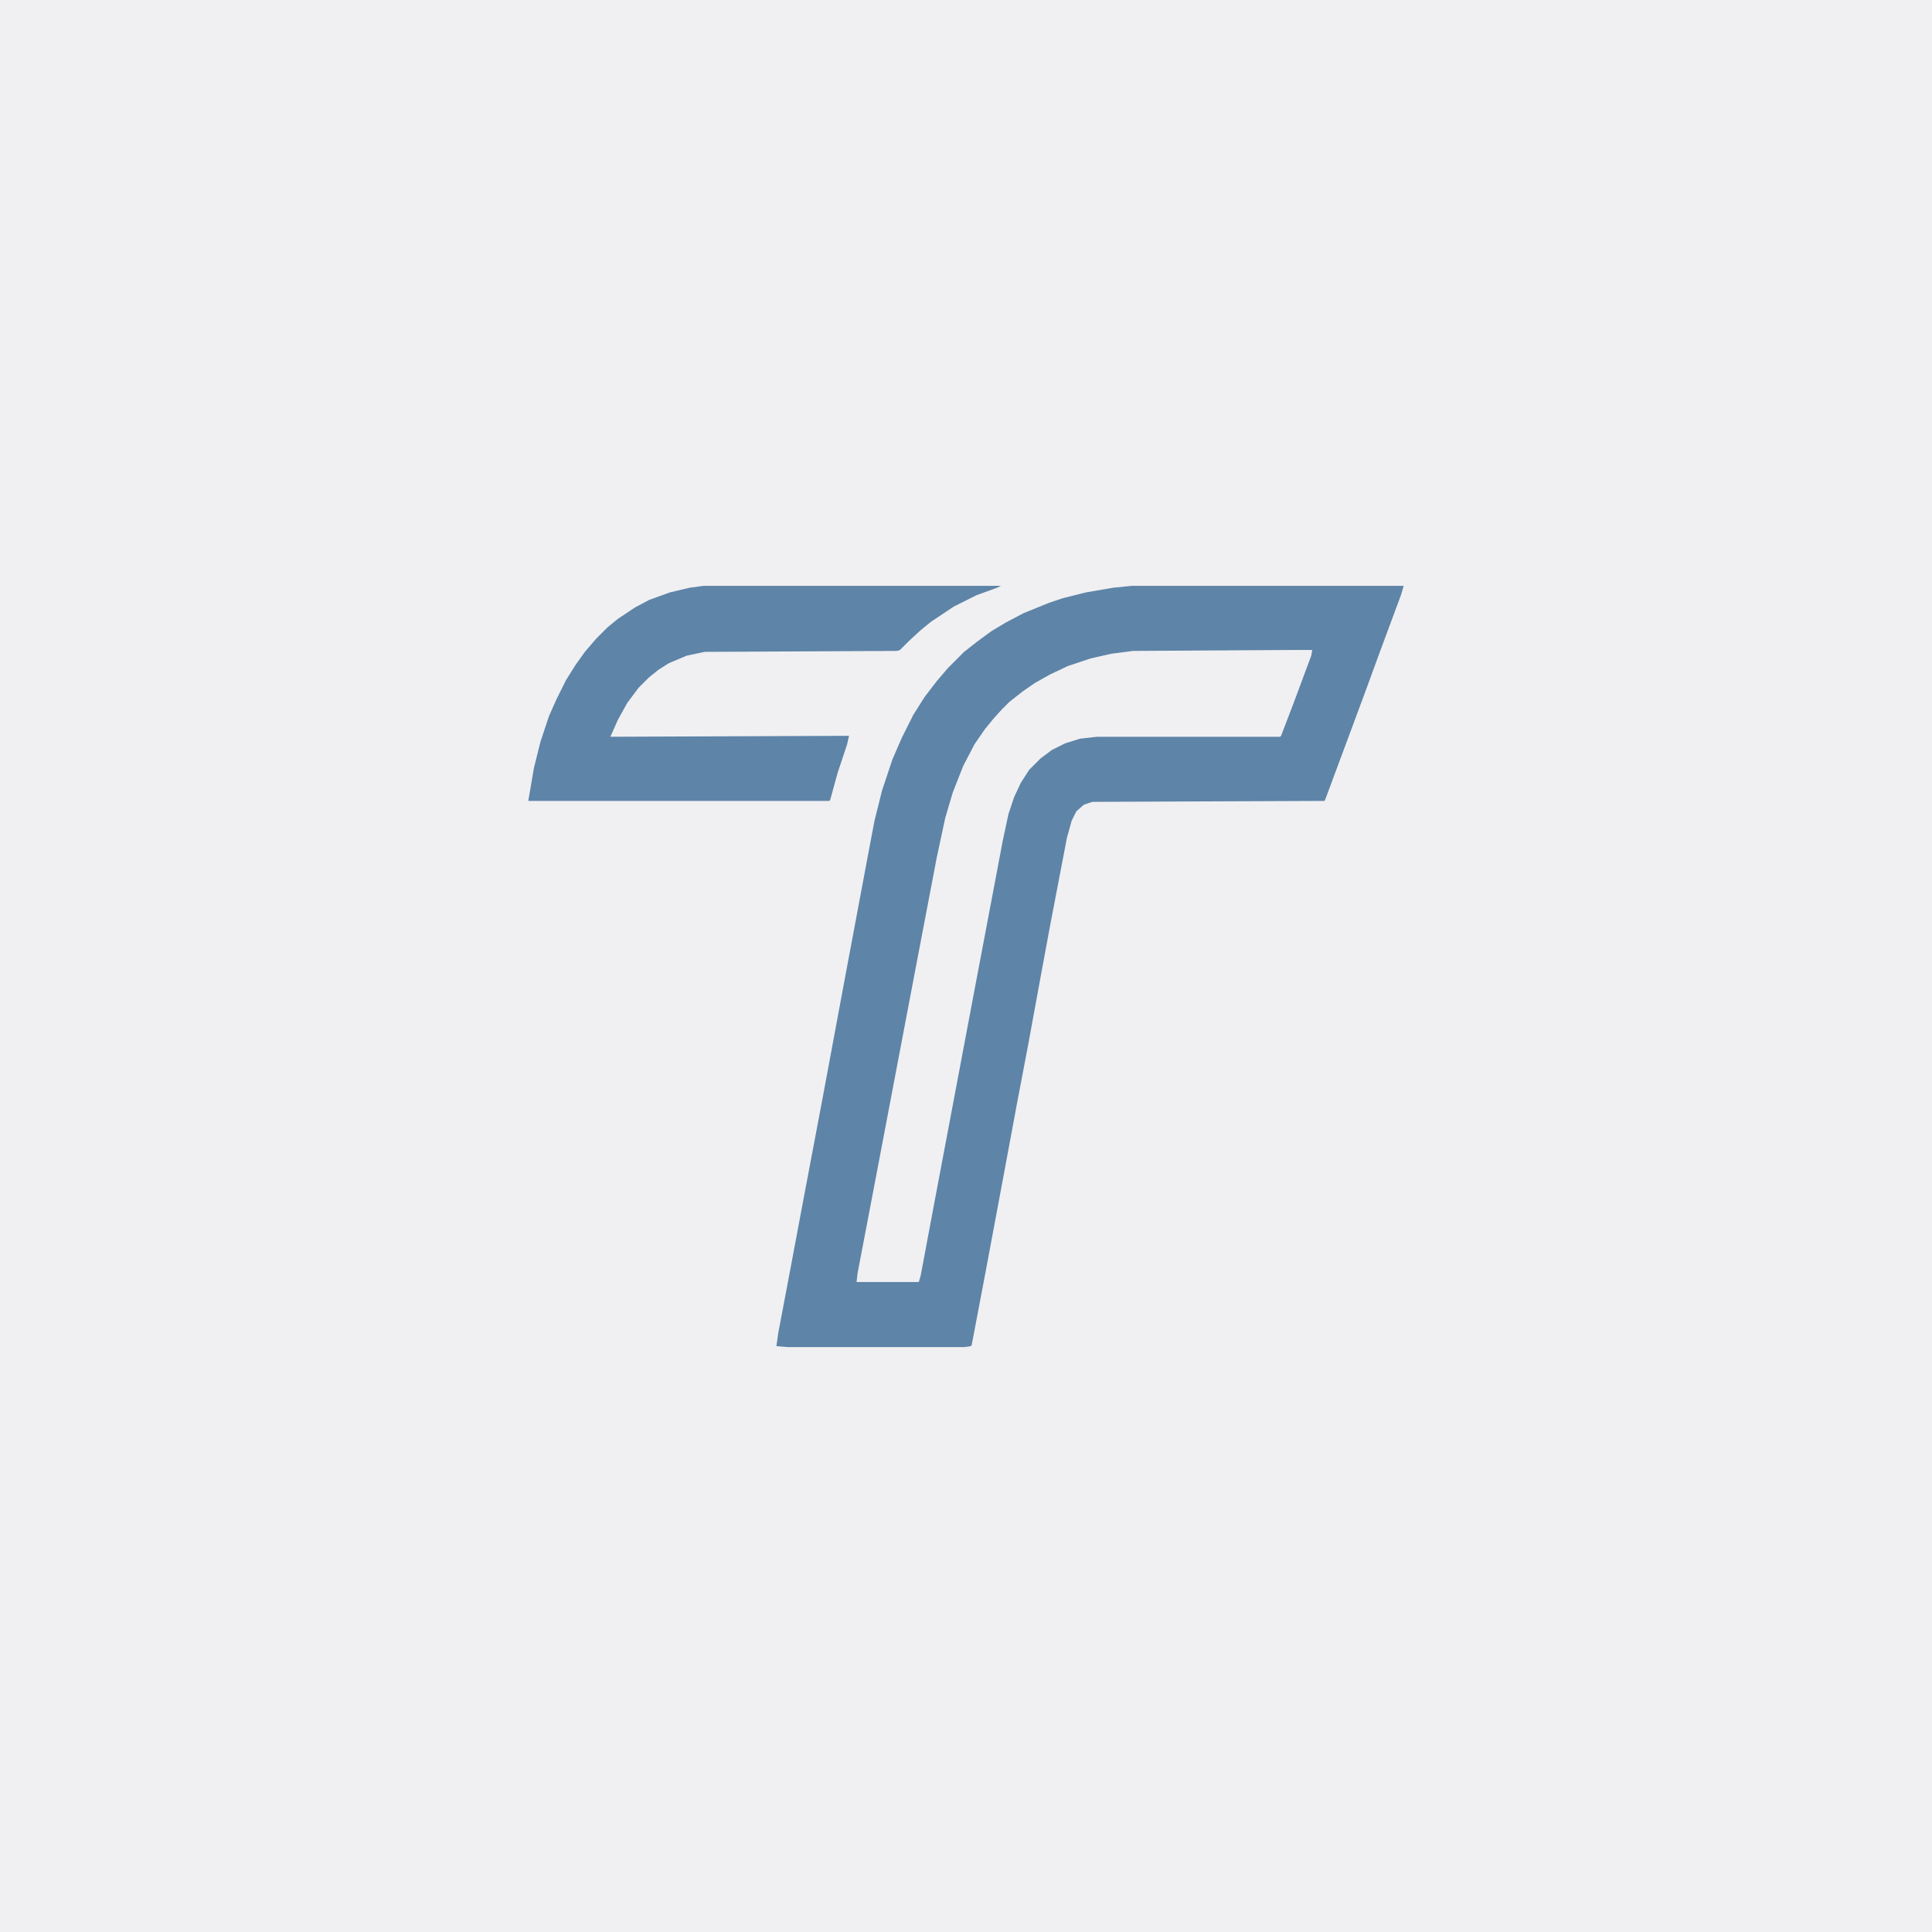
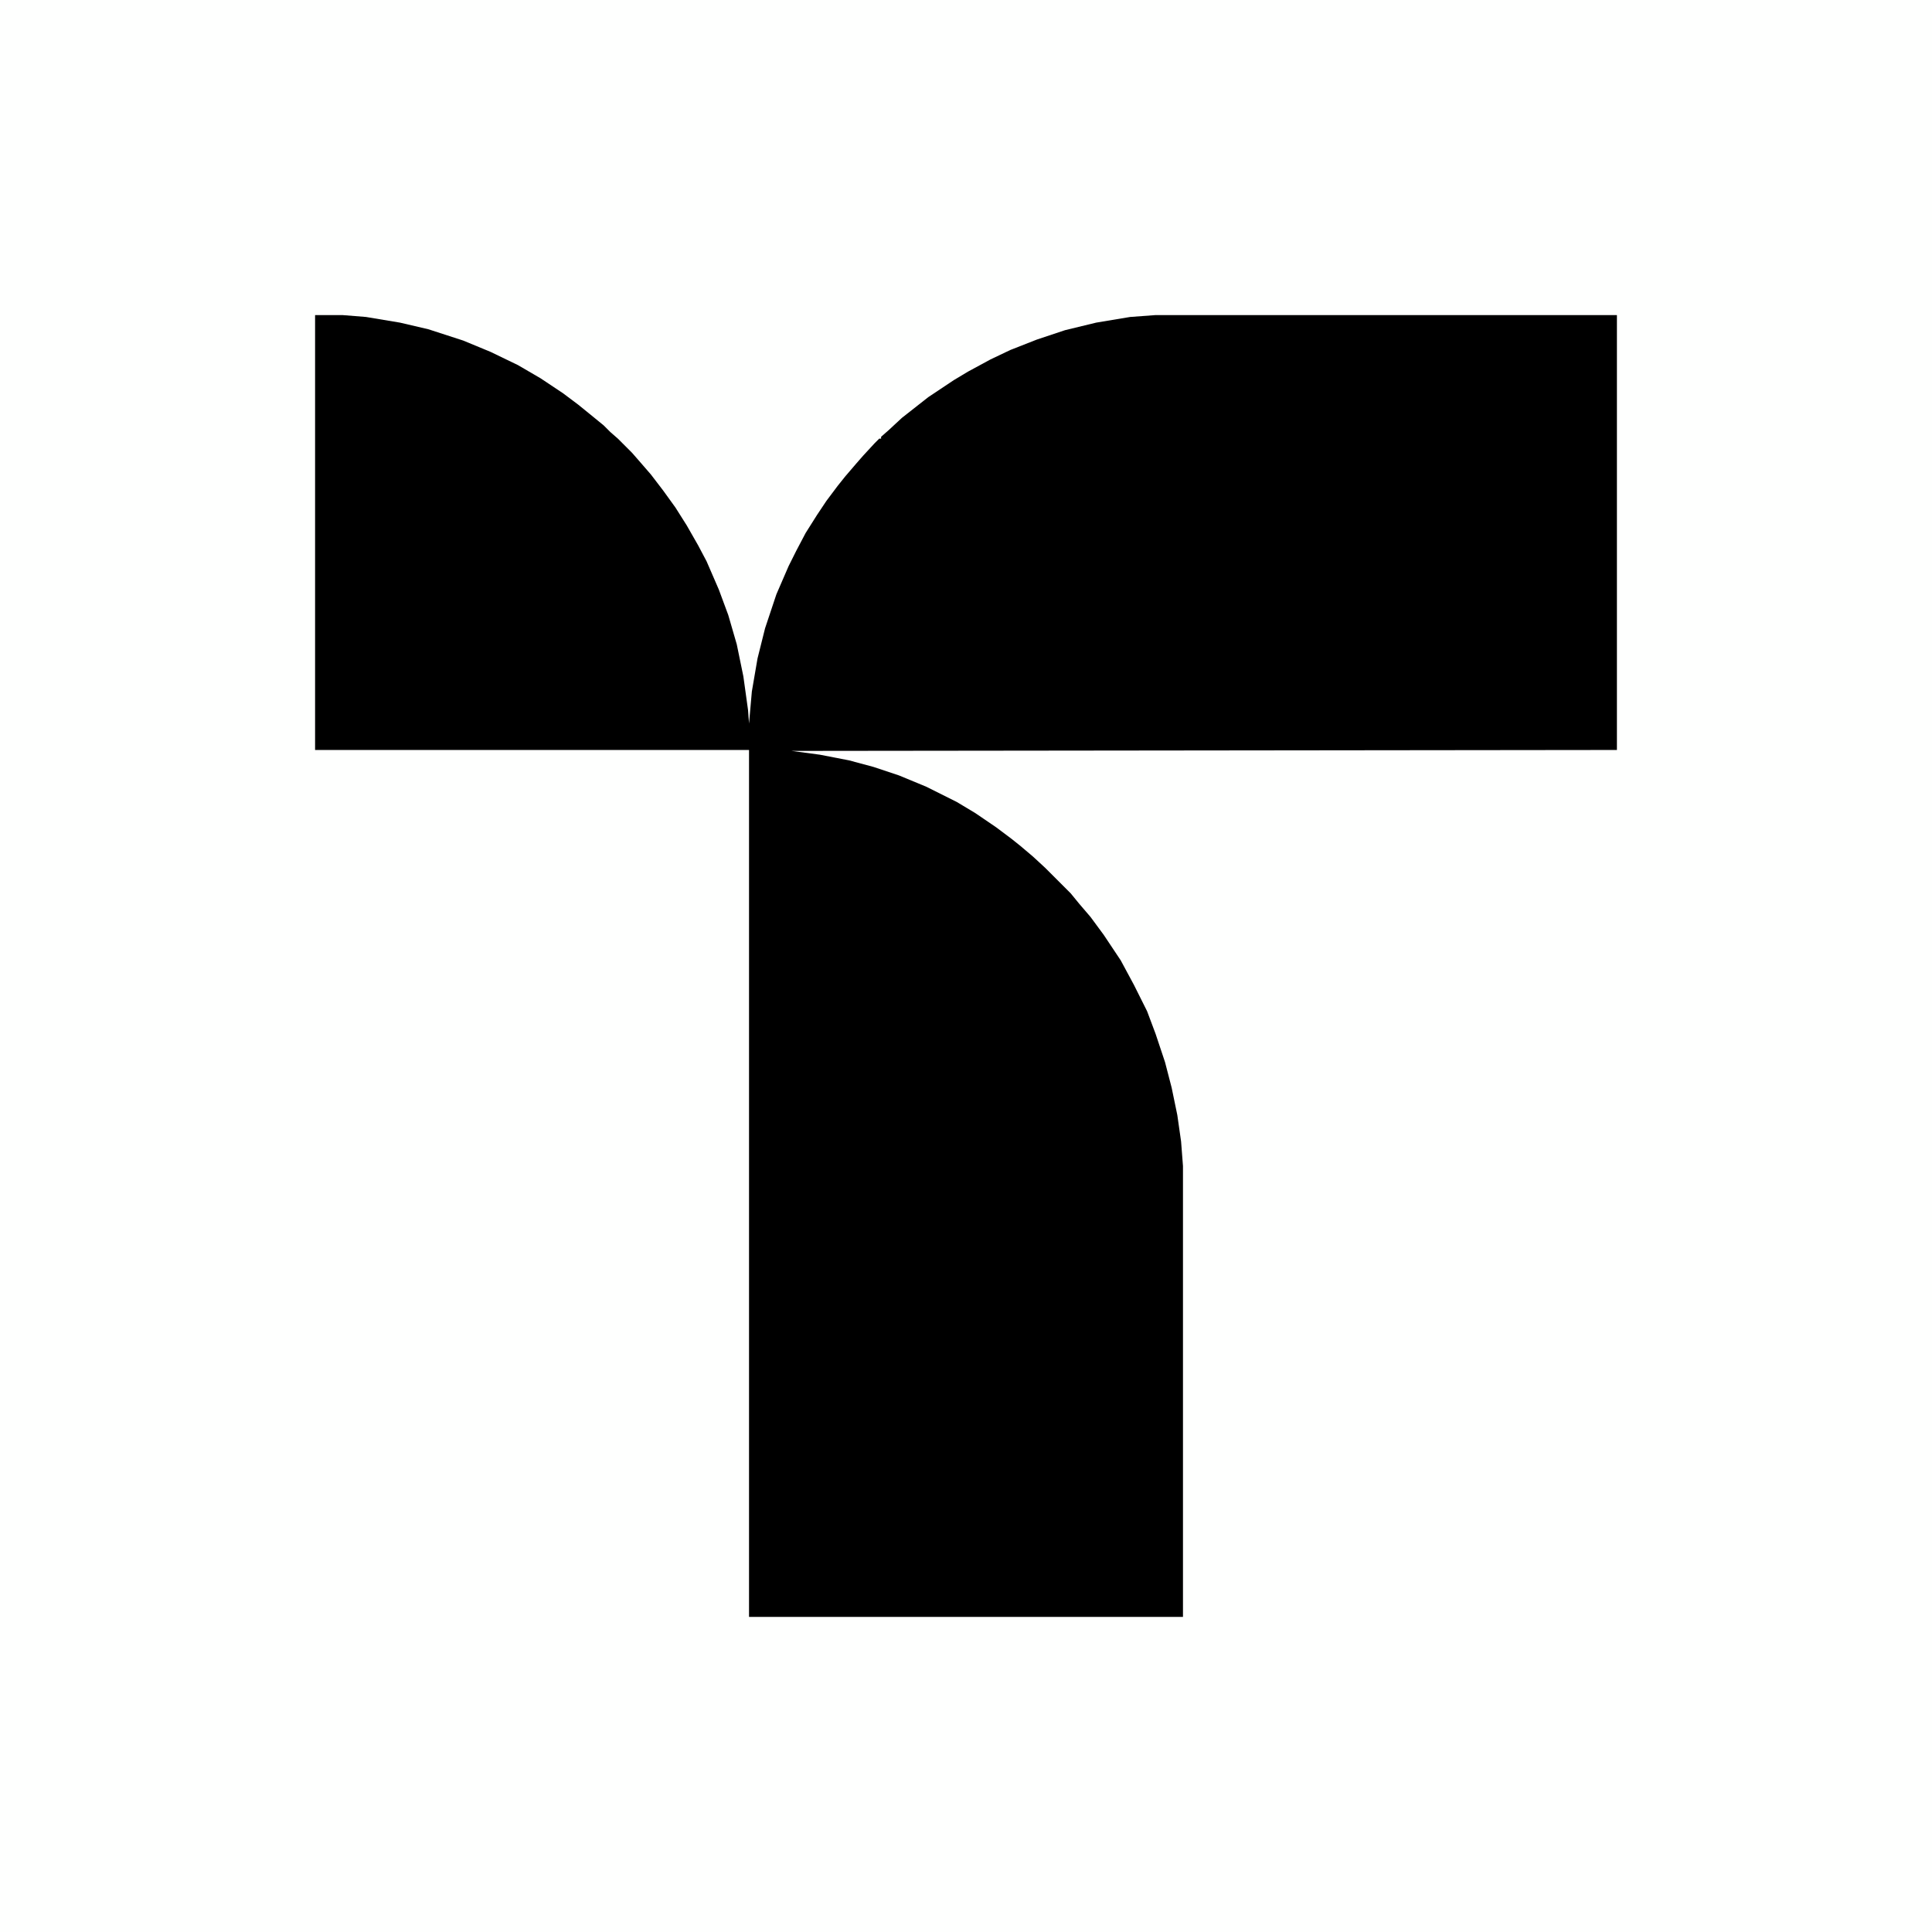
<svg xmlns="http://www.w3.org/2000/svg" version="1.1" viewBox="0 0 2048 2048" width="2048" height="2048">
-   <path transform="translate(0)" d="m0 0h2048v2048h-2048z" fill="#F0F0F2" />
-   <path transform="translate(1200,621)" d="m0 0h288l-3 10-23 62-15 41-26 70-16 43-1 2-246 1-9 3-8 7-5 10-5 18-18 94-10 54-13 71-12 63-13 70-20 107-15 79-1 1-7 1h-187l-12-1 2-14 14-74 12-64 21-111 24-129 24-128 7-37 8-32 11-33 10-23 12-24 12-19 13-17 12-14 17-17 14-11 15-11 15-9 19-10 27-11 15-5 24-6 29-5z" fill="#5E84A8" />
-   <path transform="translate(1372,689)" d="m0 0h19l-1 6-19 51-13 34-1 1h-194l-18 2-16 5-14 7-12 9-12 12-9 14-7 15-6 18-6 28-14 74-18 95-23 122-17 90-15 80-2 7h-66l1-9 17-89 46-242 21-110 9-42 8-27 11-28 12-23 11-16 9-11 9-10 8-8 14-11 13-9 16-9 19-9 24-8 22-5 23-3z" fill="#F0F0F2" />
-   <path transform="translate(746,621)" d="m0 0h315l-4 2-22 8-24 12-24 16-11 9-12 11-10 10-3 1-204 1-19 4-19 8-11 7-10 8-11 11-12 16-10 18-8 18 253-1-2 9-10 30-8 29-1 1h-319l6-35 7-28 9-27 8-18 10-20 10-16 10-14 12-14 12-12 11-9 18-12 15-8 22-8 21-5z" fill="#5E84A8" />
+   <path transform="translate(0)" d="m0 0h2048v2048h-2048z" fill="#FEFFFE" />
+   <path transform="translate(334,334)" d="m0 0h29l25 2 36 6 30 7 37 12 29 12 29 14 24 14 24 16 16 12 16 13 11 9 7 7 8 7 15 15 7 8 13 15 13 17 13 18 12 19 12 21 9 17 13 30 10 27 9 31 7 34 5 36 1 14 3-34 6-35 8-32 12-36 13-30 8-16 10-19 12-19 10-15 12-16 8-10 12-14 7-8 12-13 5-5h2v-2l8-7 14-13 28-22 27-18 15-9 24-13 21-10 28-11 30-10 33-8 36-6 27-2h489v461l-875 1 30 4 31 6 26 7 27 9 29 12 32 16 20 12 22 15 16 12 10 8 13 11 13 12 27 27 9 11 12 14 14 19 18 27 14 26 14 28 9 24 10 30 7 27 6 29 4 28 2 26v478h-460v-919h-460z" />
</svg>
